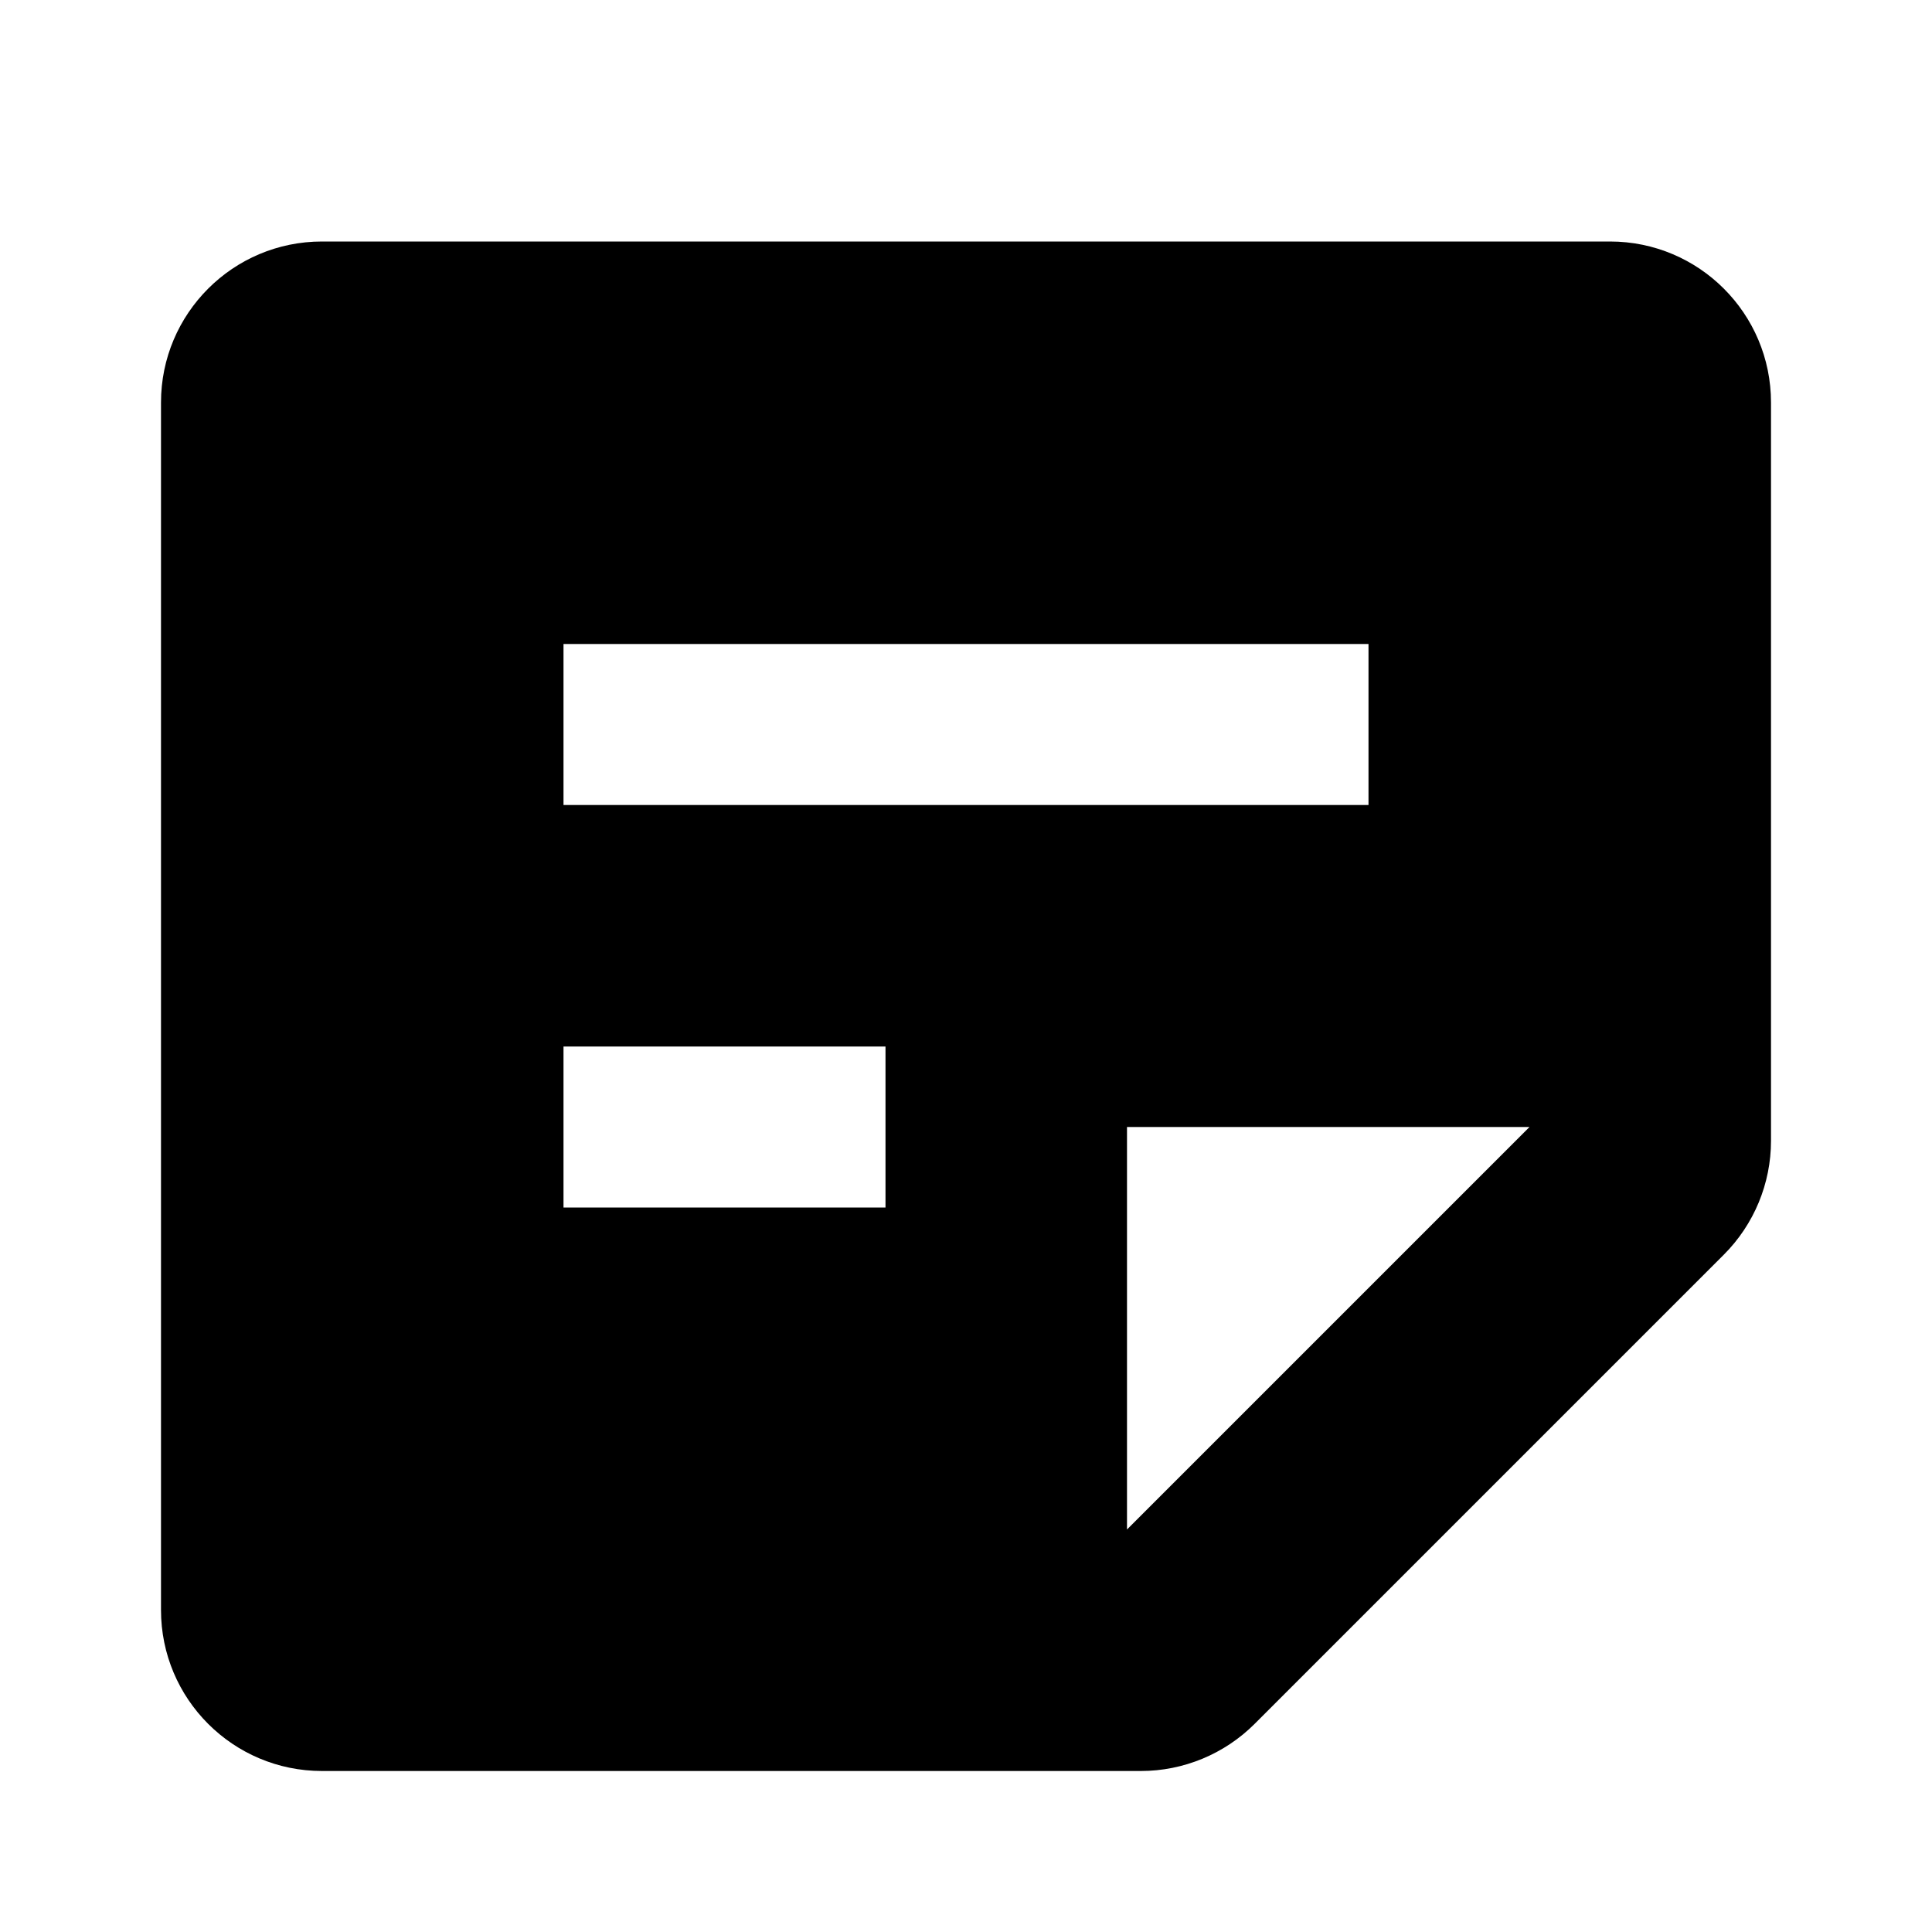
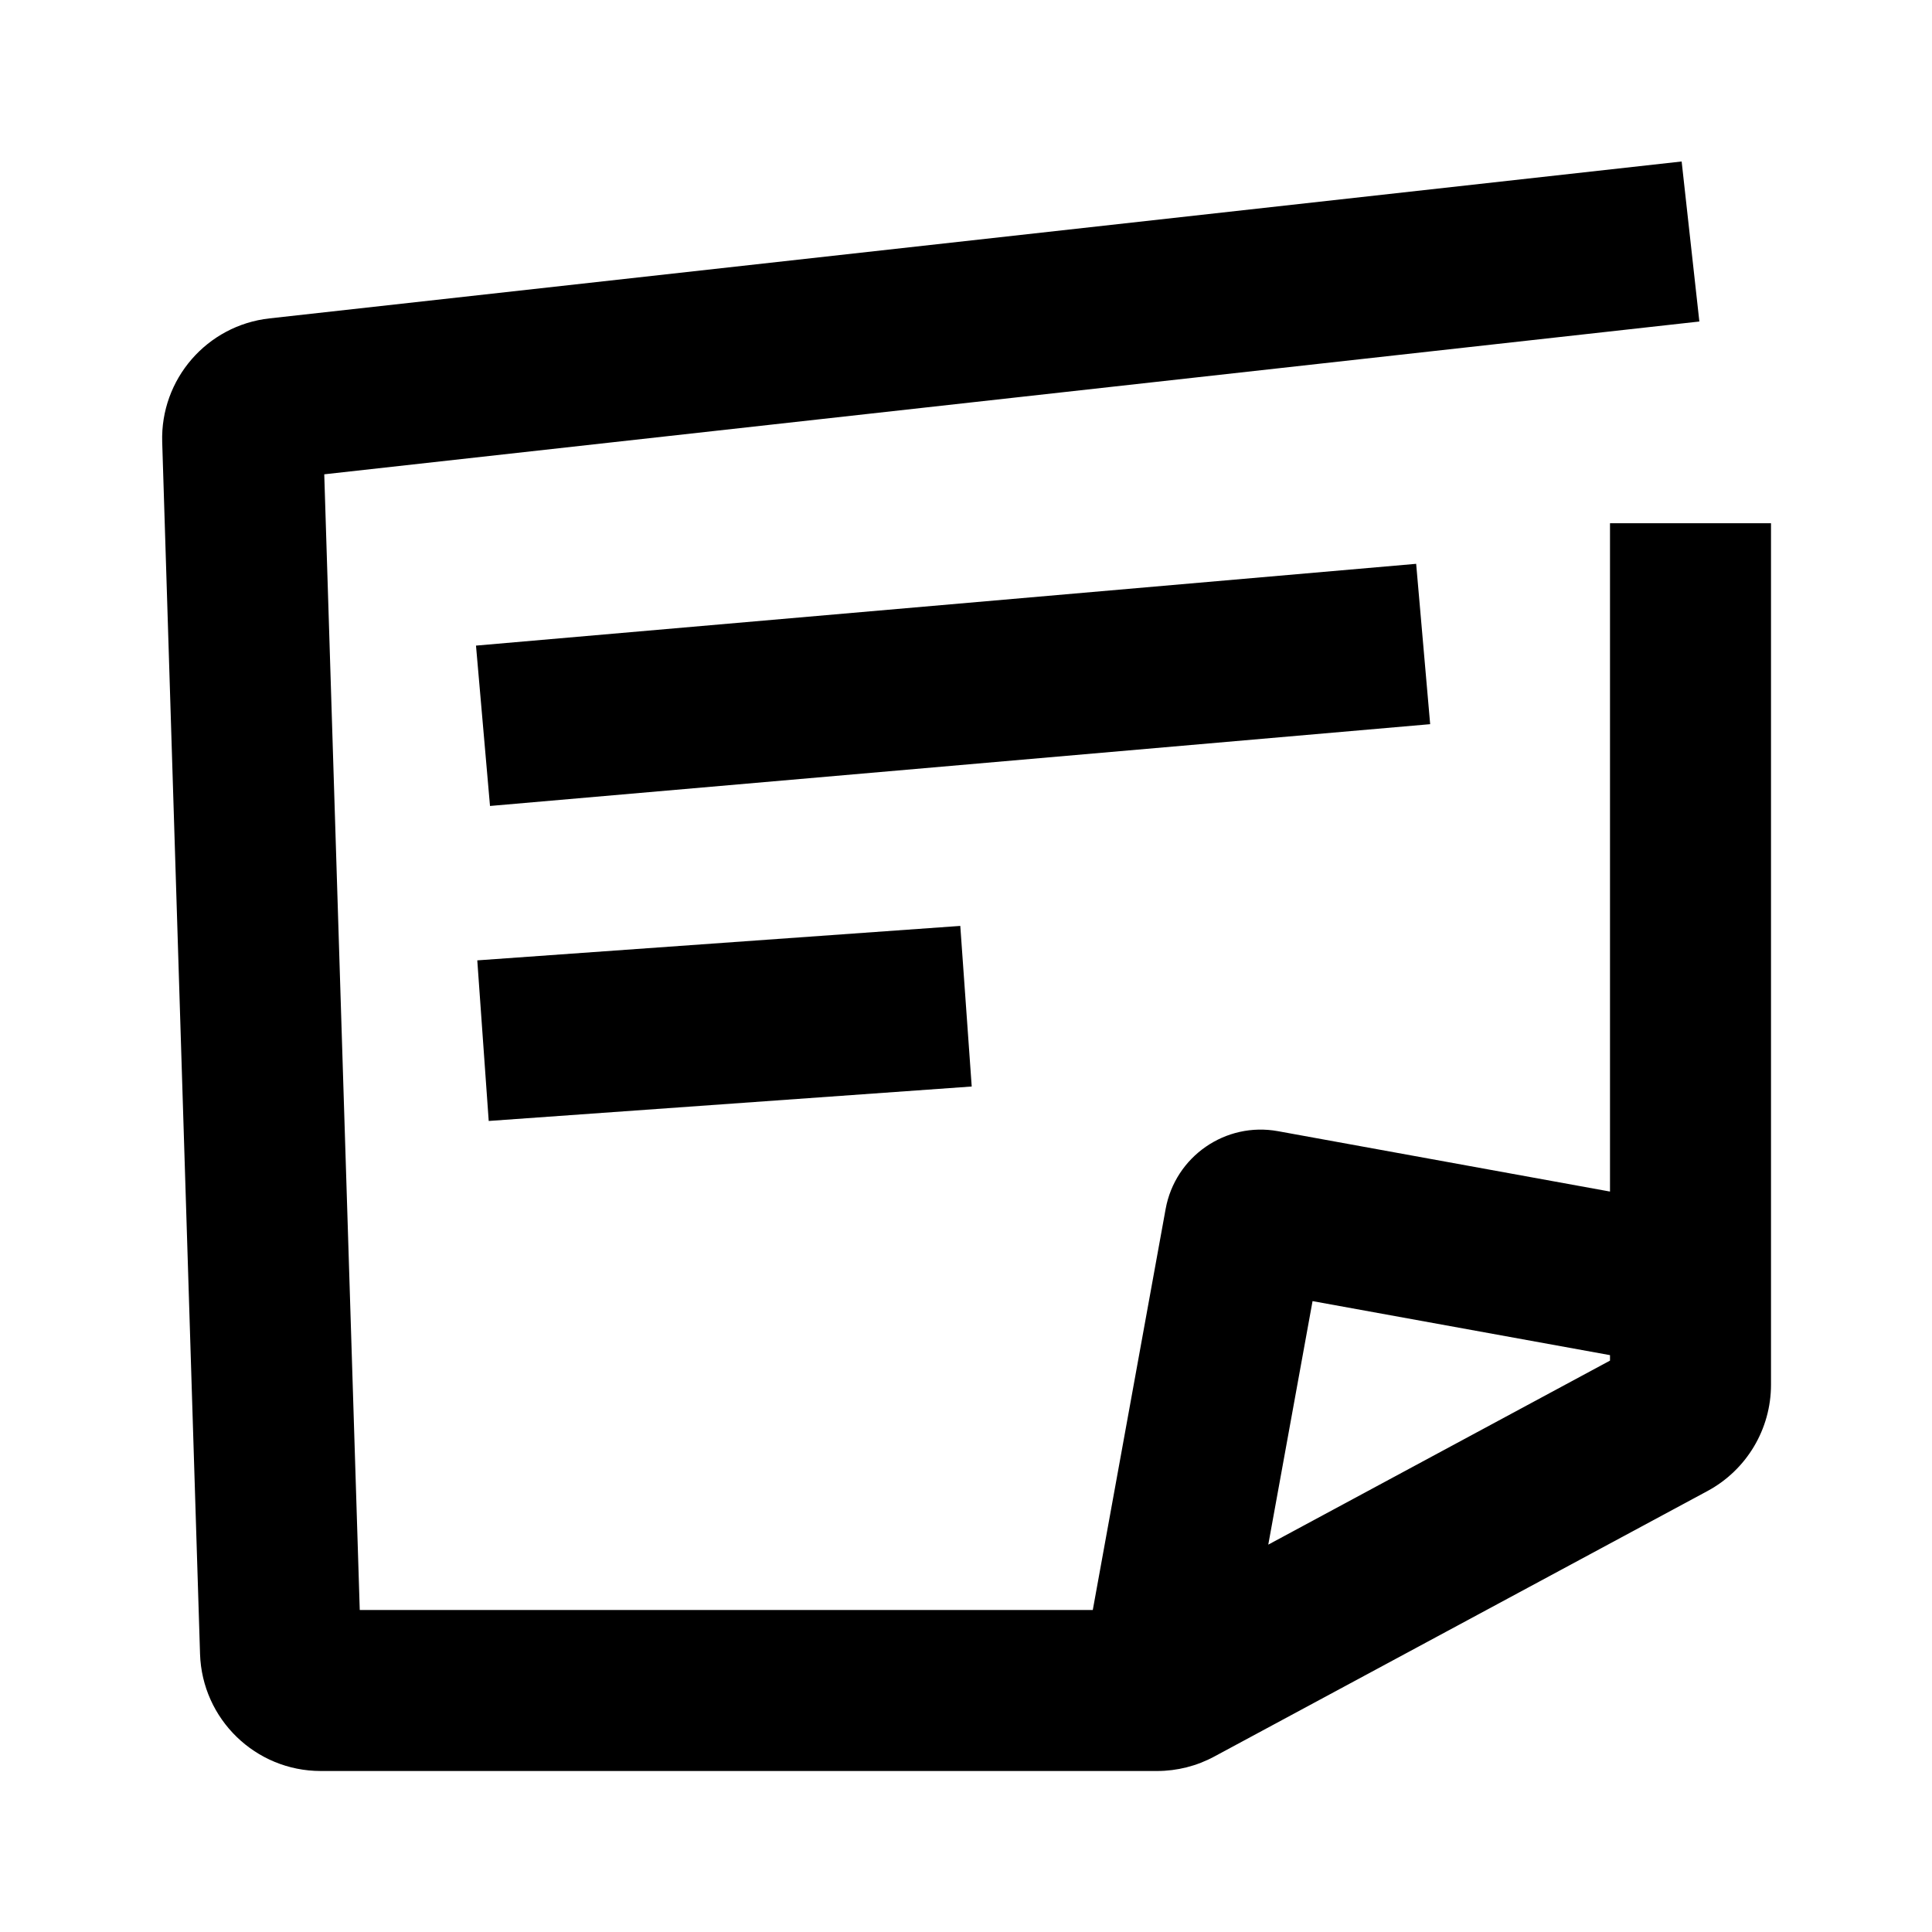
<svg xmlns="http://www.w3.org/2000/svg" width="24" height="24" viewBox="0 0 24 24">
-   <path fill-rule="evenodd" d="M4 22C2.895 22 2 21.105 2 20L2 5C2 3.895 2.895 3 4 3L20 3C21.105 3 22 3.895 22 5L22 14.172C22 14.702 21.789 15.211 21.414 15.586L15.586 21.414C15.211 21.789 14.702 22 14.172 22L4 22ZM7 10H17V8H7V10ZM11 15H7V13H11V15ZM19 14L14 14L14 19L19 14Z" />
+   <path fill-rule="evenodd" d="M4.028 5.892L21.11 3.994L20.89 2.006L3.349 3.955C2.571 4.041 1.99 4.711 2.015 5.493L2.485 20.547C2.511 21.356 3.174 22 3.985 22H14.374C14.622 22 14.867 21.938 15.085 21.82L21.211 18.522C21.697 18.26 22 17.753 22 17.201V6.5H20V14.802L15.876 14.052C15.224 13.933 14.599 14.366 14.48 15.018L13.575 20H4.469L4.028 5.892ZM16.305 16.163L15.755 19.188L20 16.902V16.834L16.305 16.163ZM3.458 4.941L3.456 4.926L3.458 4.941ZM17.766 8.996L6.087 10.012L5.913 8.02L17.592 7.004L17.766 8.996ZM12.071 13.497L6.071 13.925L5.929 11.93L11.929 11.502L12.071 13.497Z" />
</svg>
